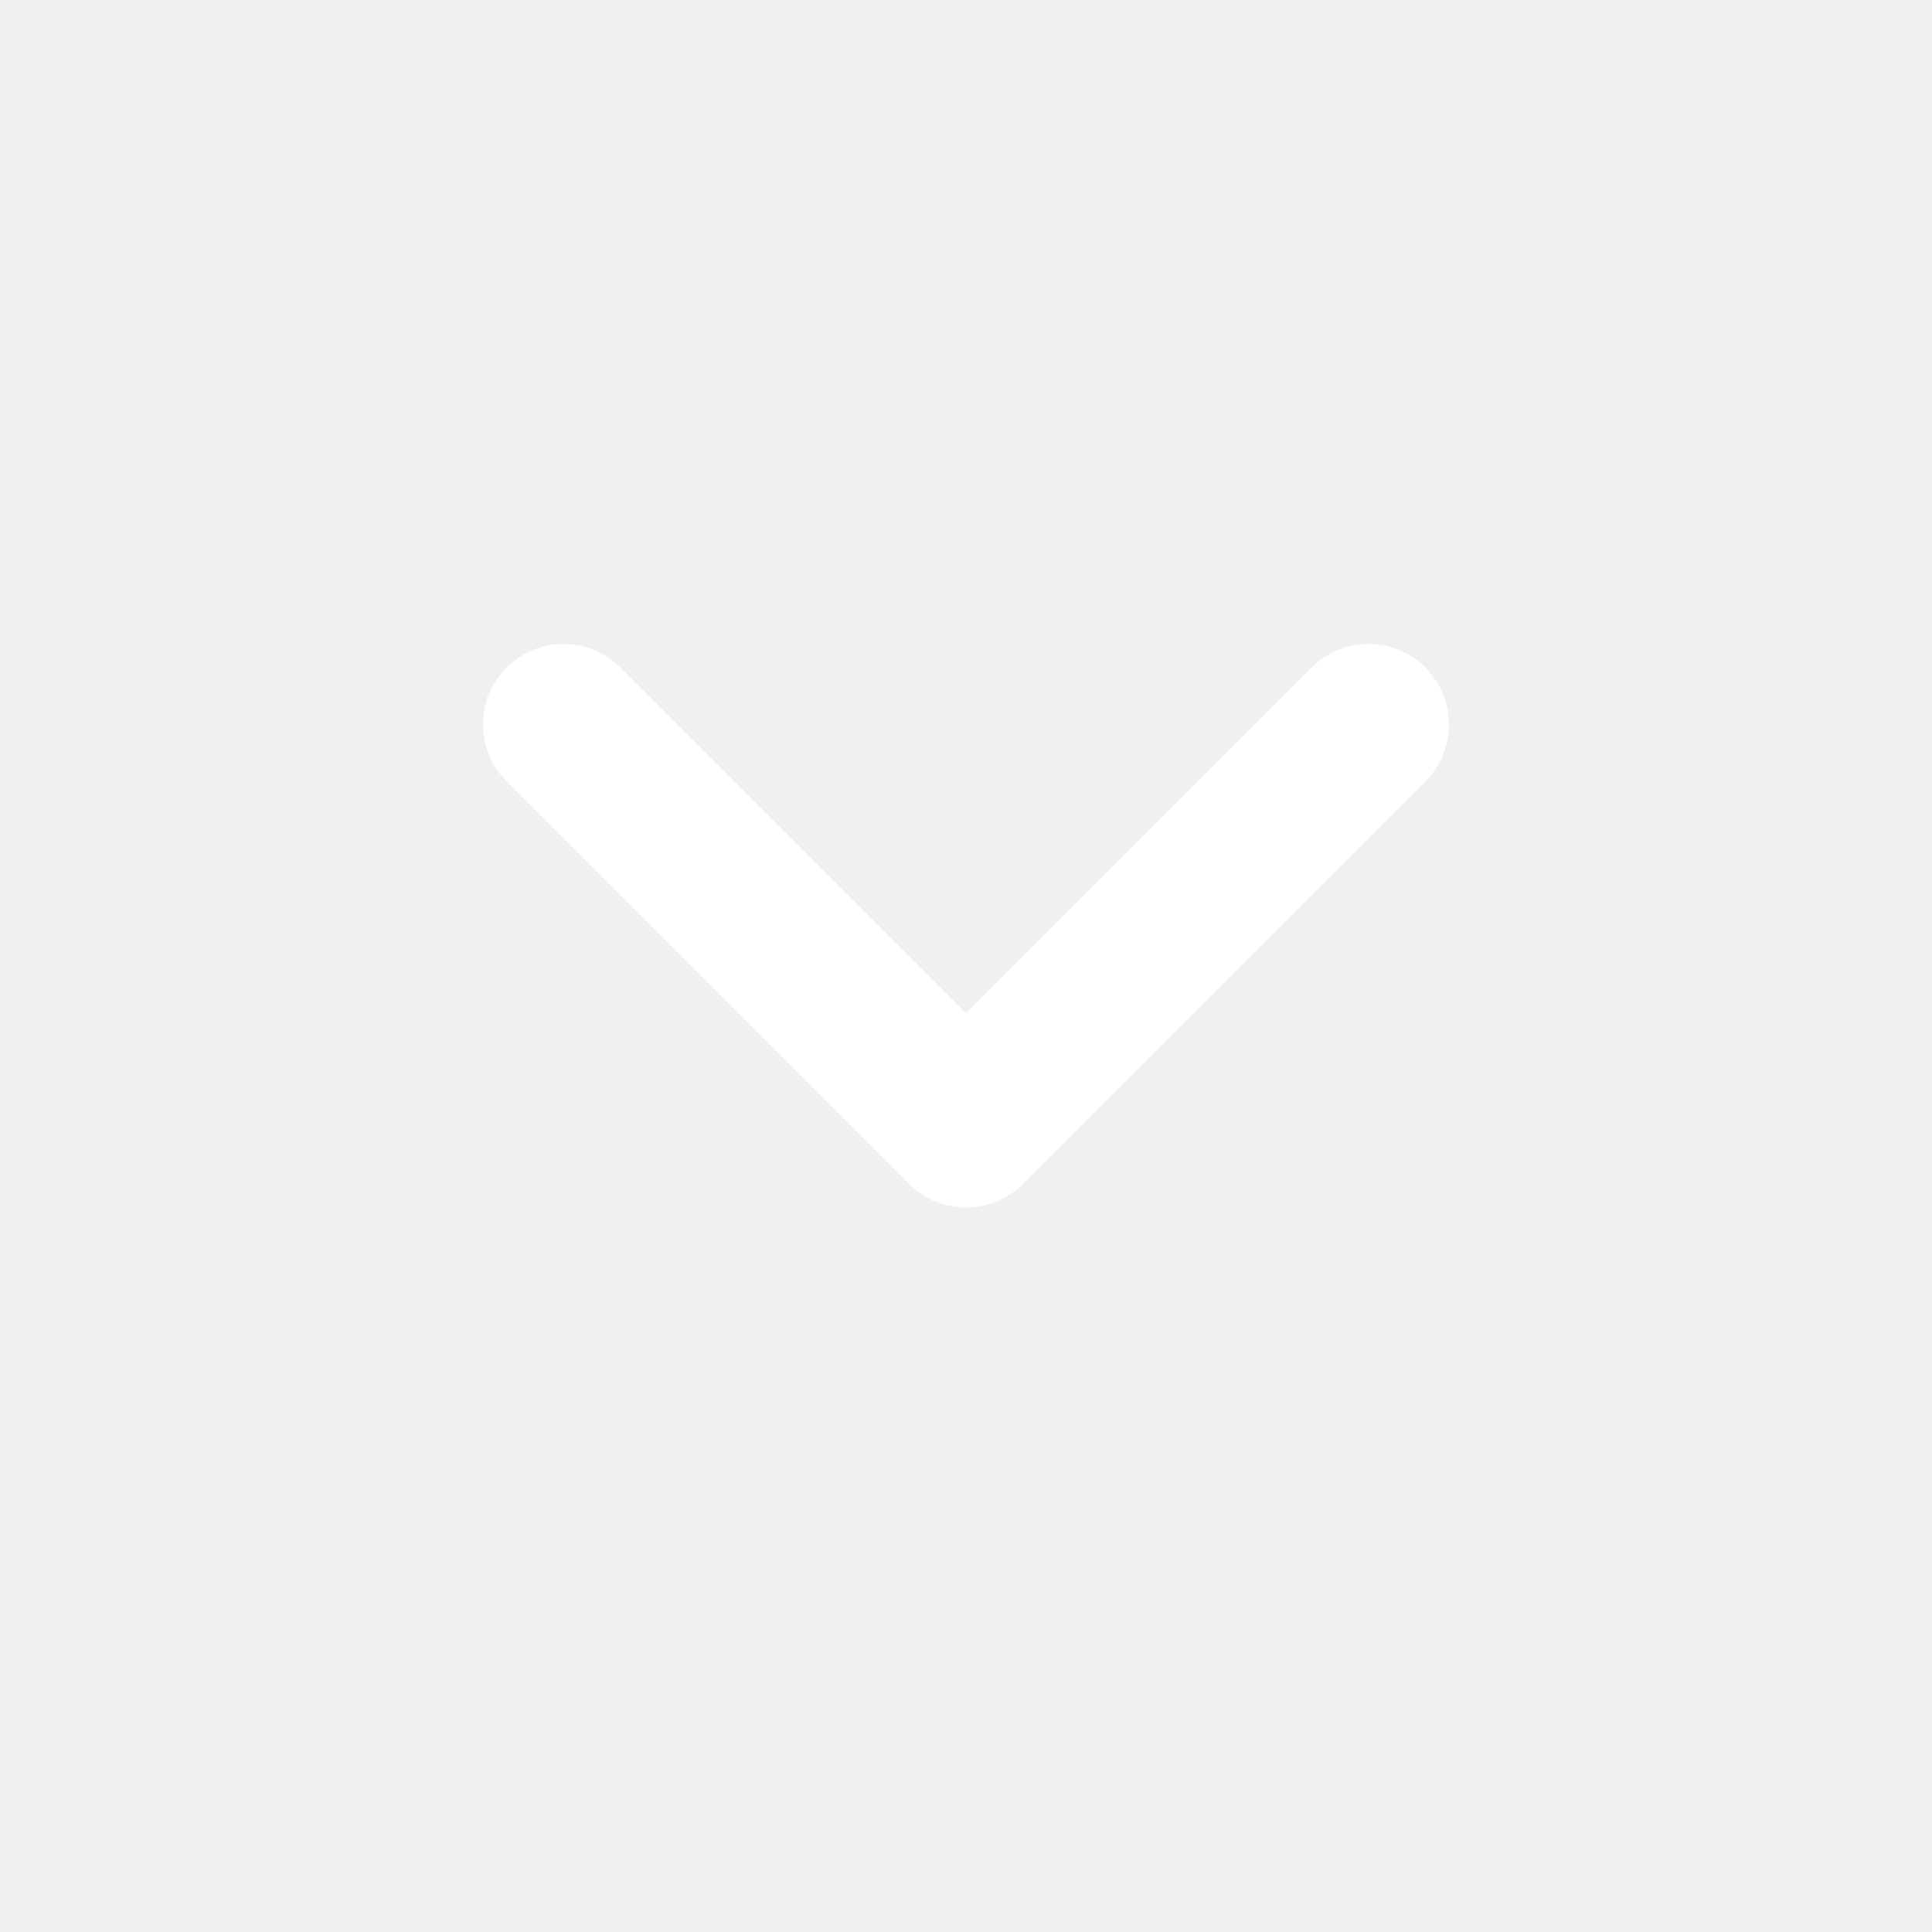
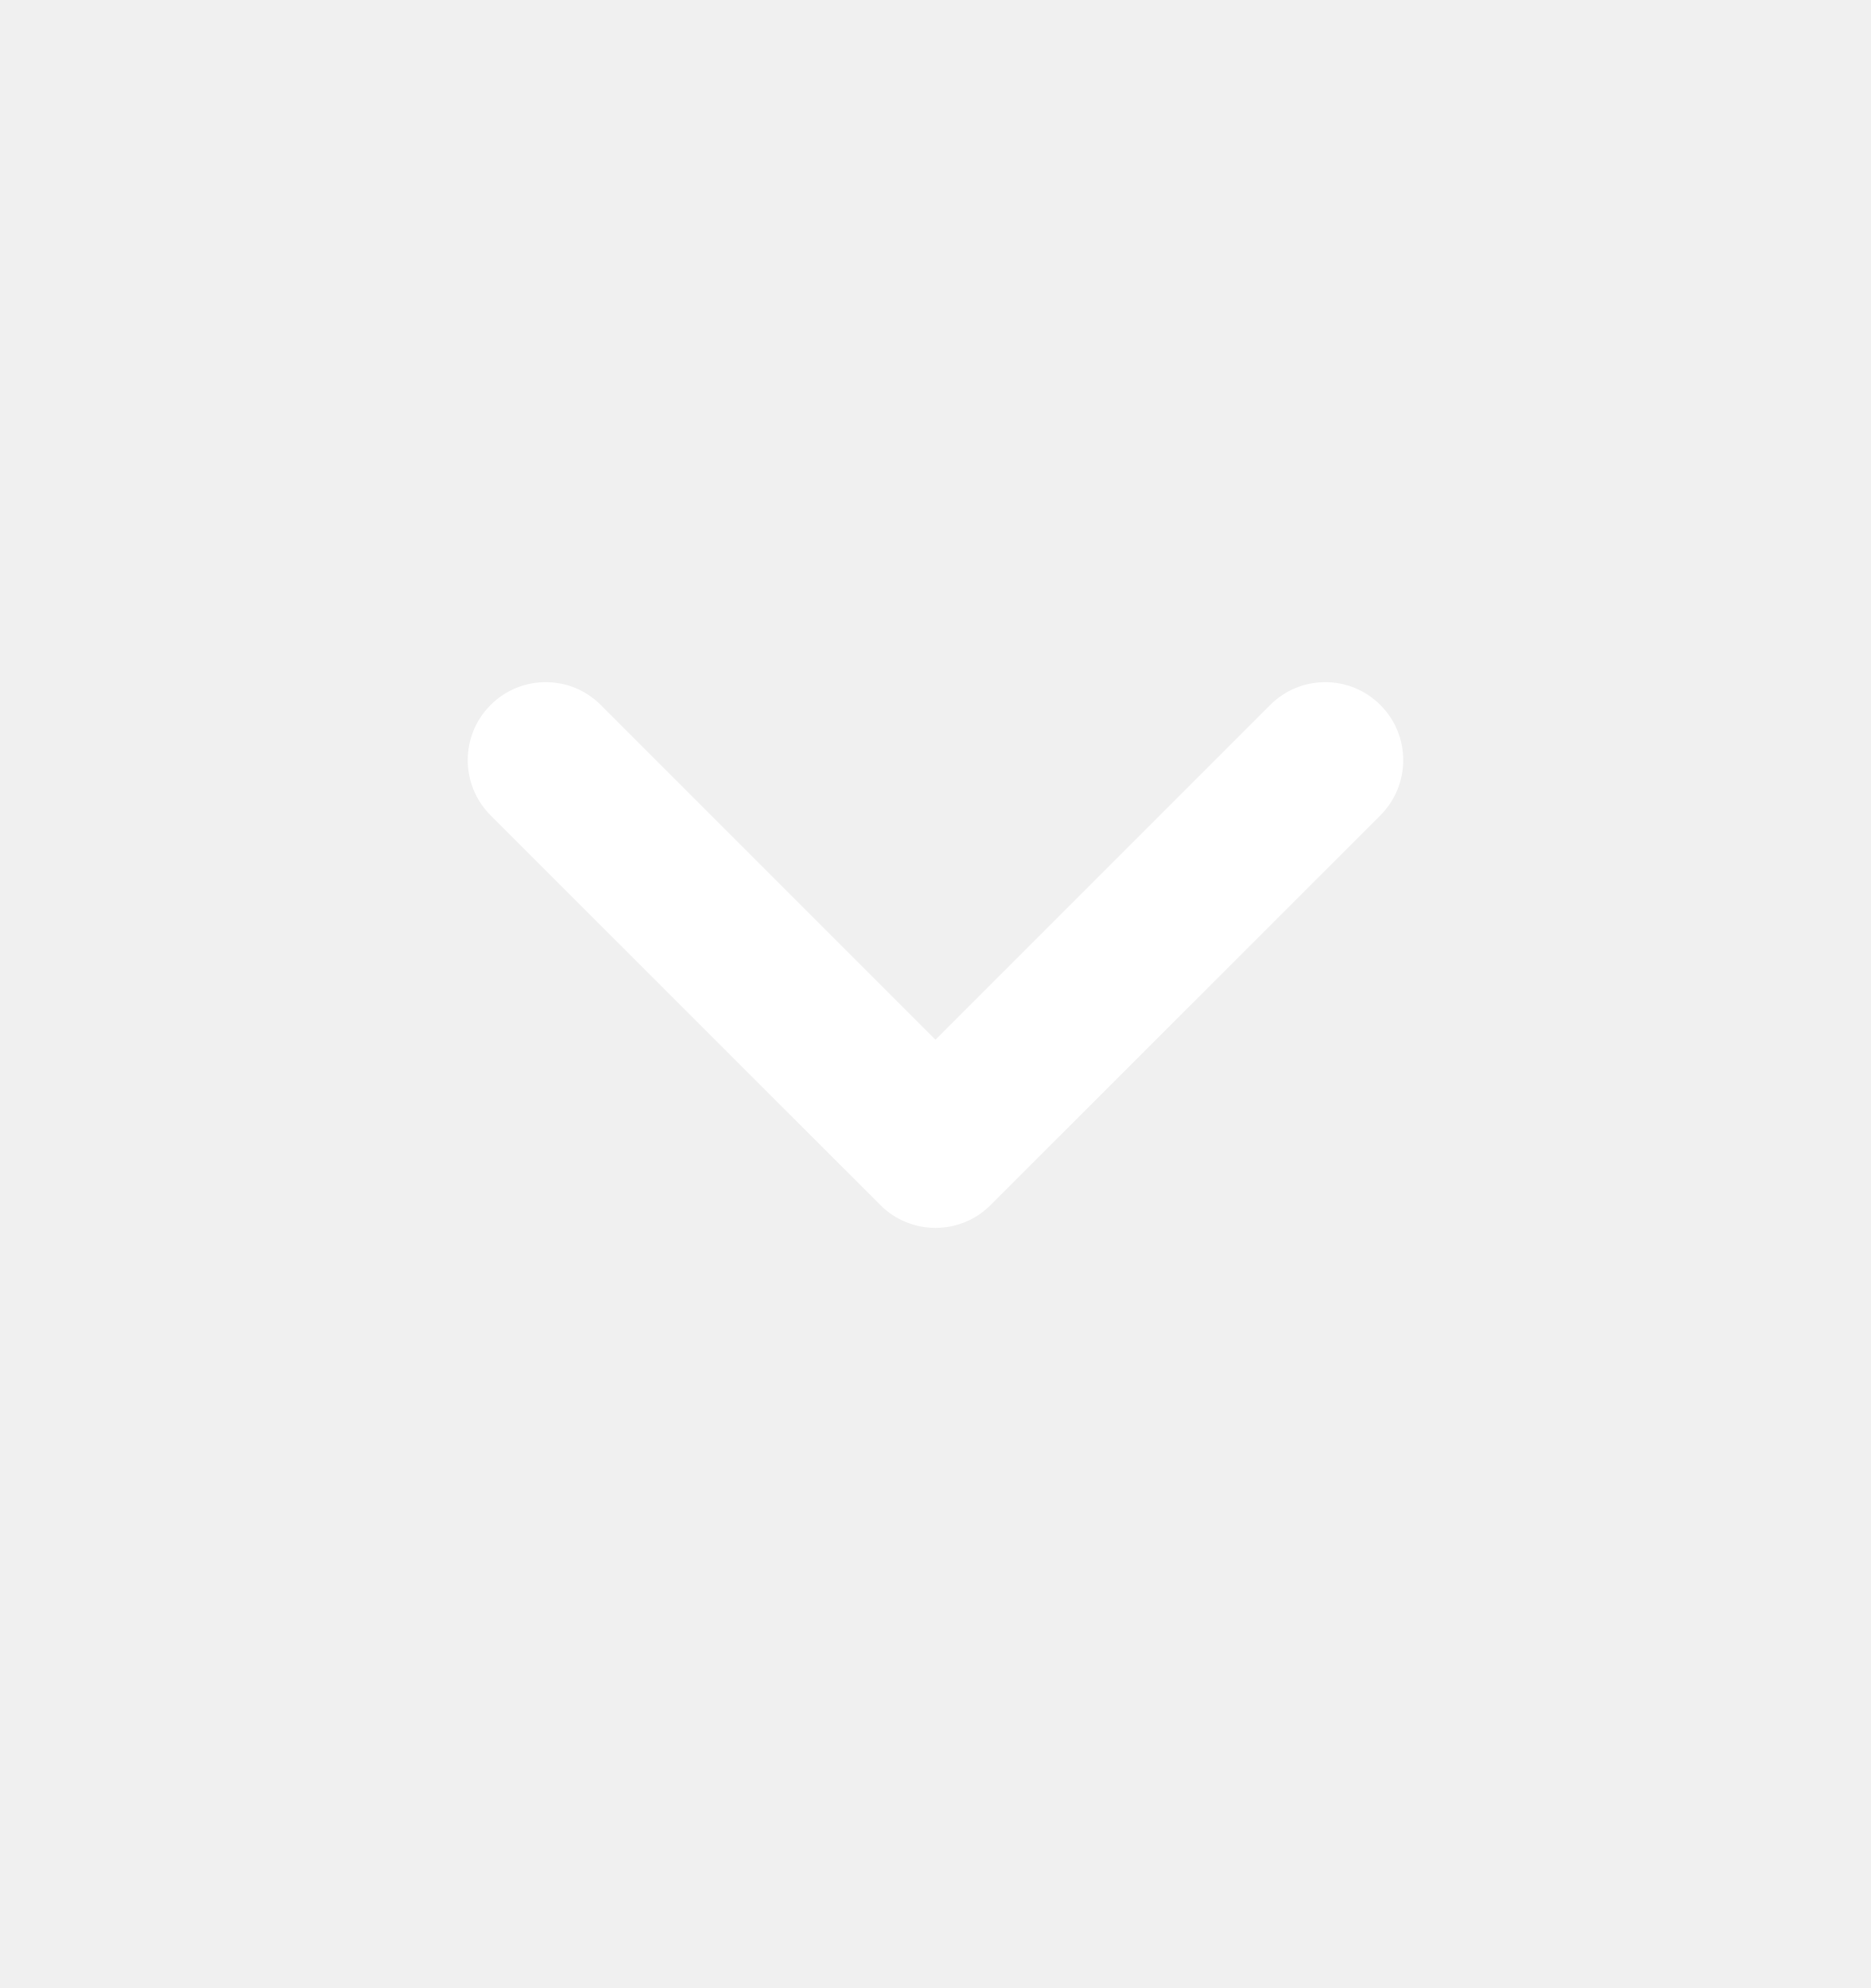
- <svg xmlns="http://www.w3.org/2000/svg" width="24" height="24" viewBox="0 0 24 24" fill="none">
-   <path fill-rule="evenodd" clip-rule="evenodd" d="M6.293 8.293C6.683 7.902 7.317 7.902 7.707 8.293L12 12.586L16.293 8.293C16.683 7.902 17.317 7.902 17.707 8.293C18.098 8.683 18.098 9.317 17.707 9.707L12.707 14.707C12.317 15.098 11.683 15.098 11.293 14.707L6.293 9.707C5.902 9.317 5.902 8.683 6.293 8.293Z" fill="white" />
+ <svg xmlns="http://www.w3.org/2000/svg" width="16" height="17" viewBox="0 0 16 17" fill="none">
+   <path fill-rule="evenodd" clip-rule="evenodd" d="M4.195 6.029C4.456 5.768 4.878 5.768 5.138 6.029L8 8.891L10.862 6.029C11.122 5.768 11.544 5.768 11.805 6.029C12.065 6.289 12.065 6.711 11.805 6.972L8.471 10.305C8.211 10.565 7.789 10.565 7.529 10.305L4.195 6.972C3.935 6.711 3.935 6.289 4.195 6.029Z" fill="white" />
</svg>
